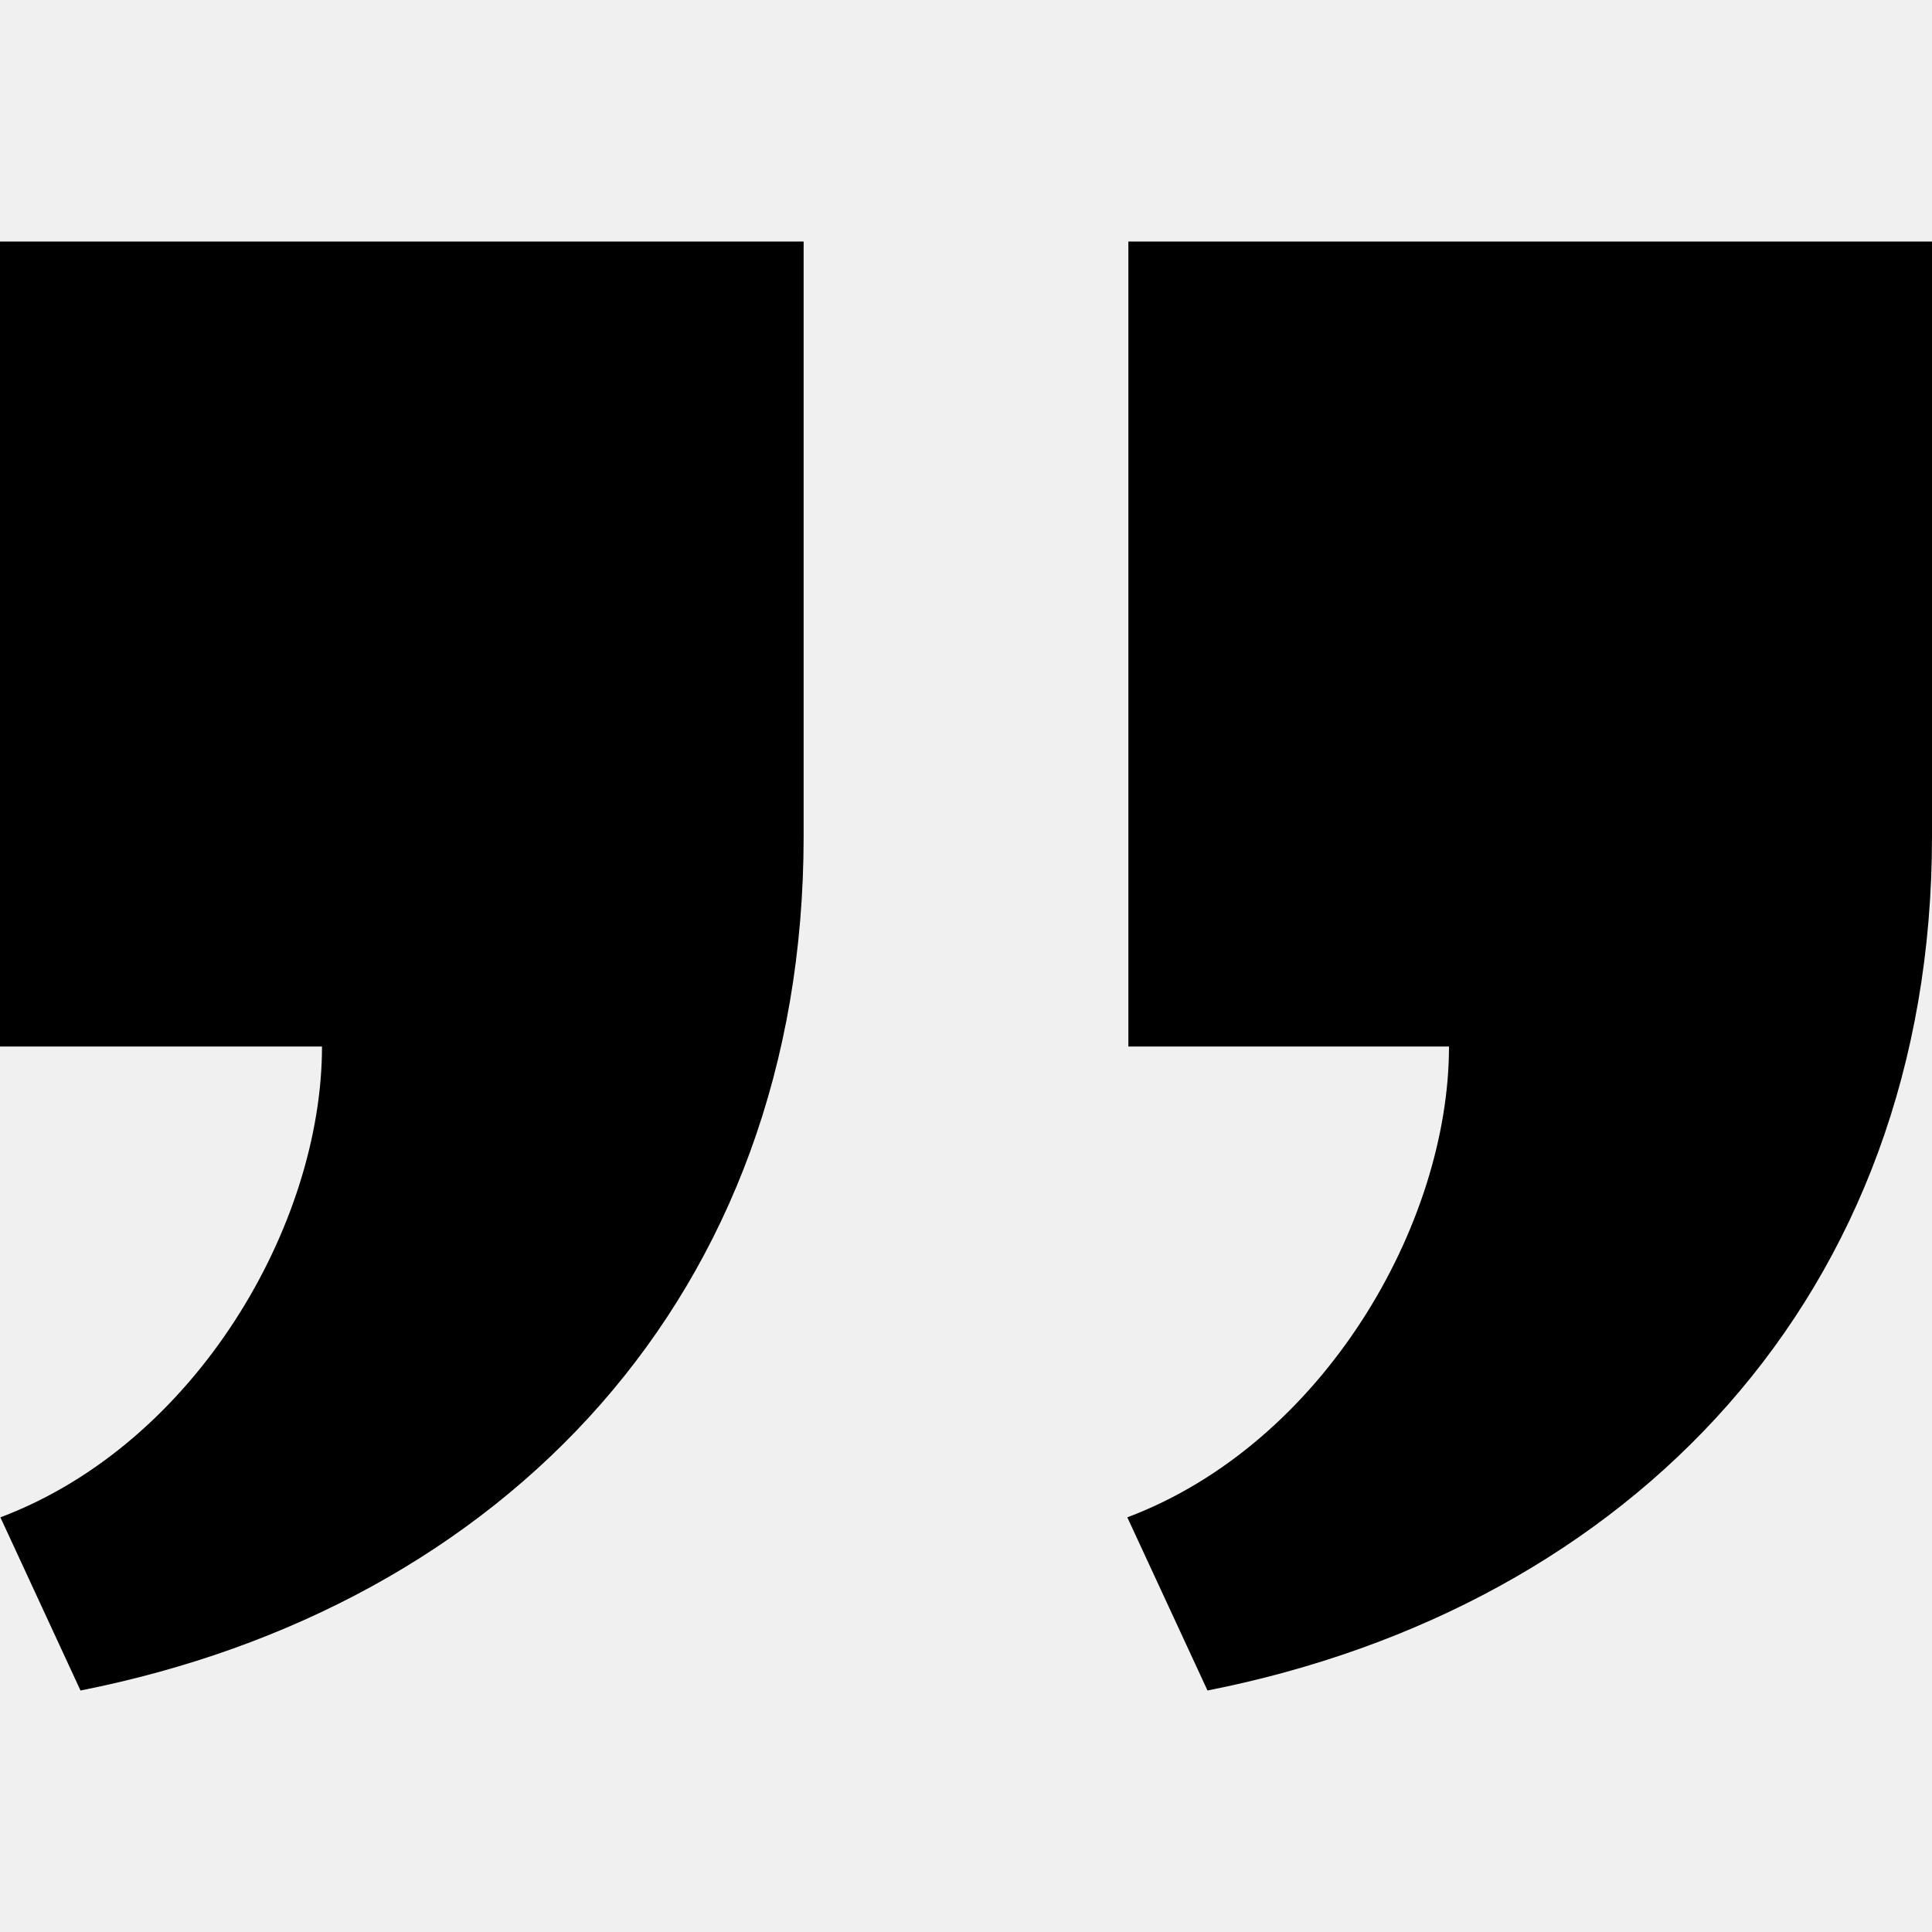
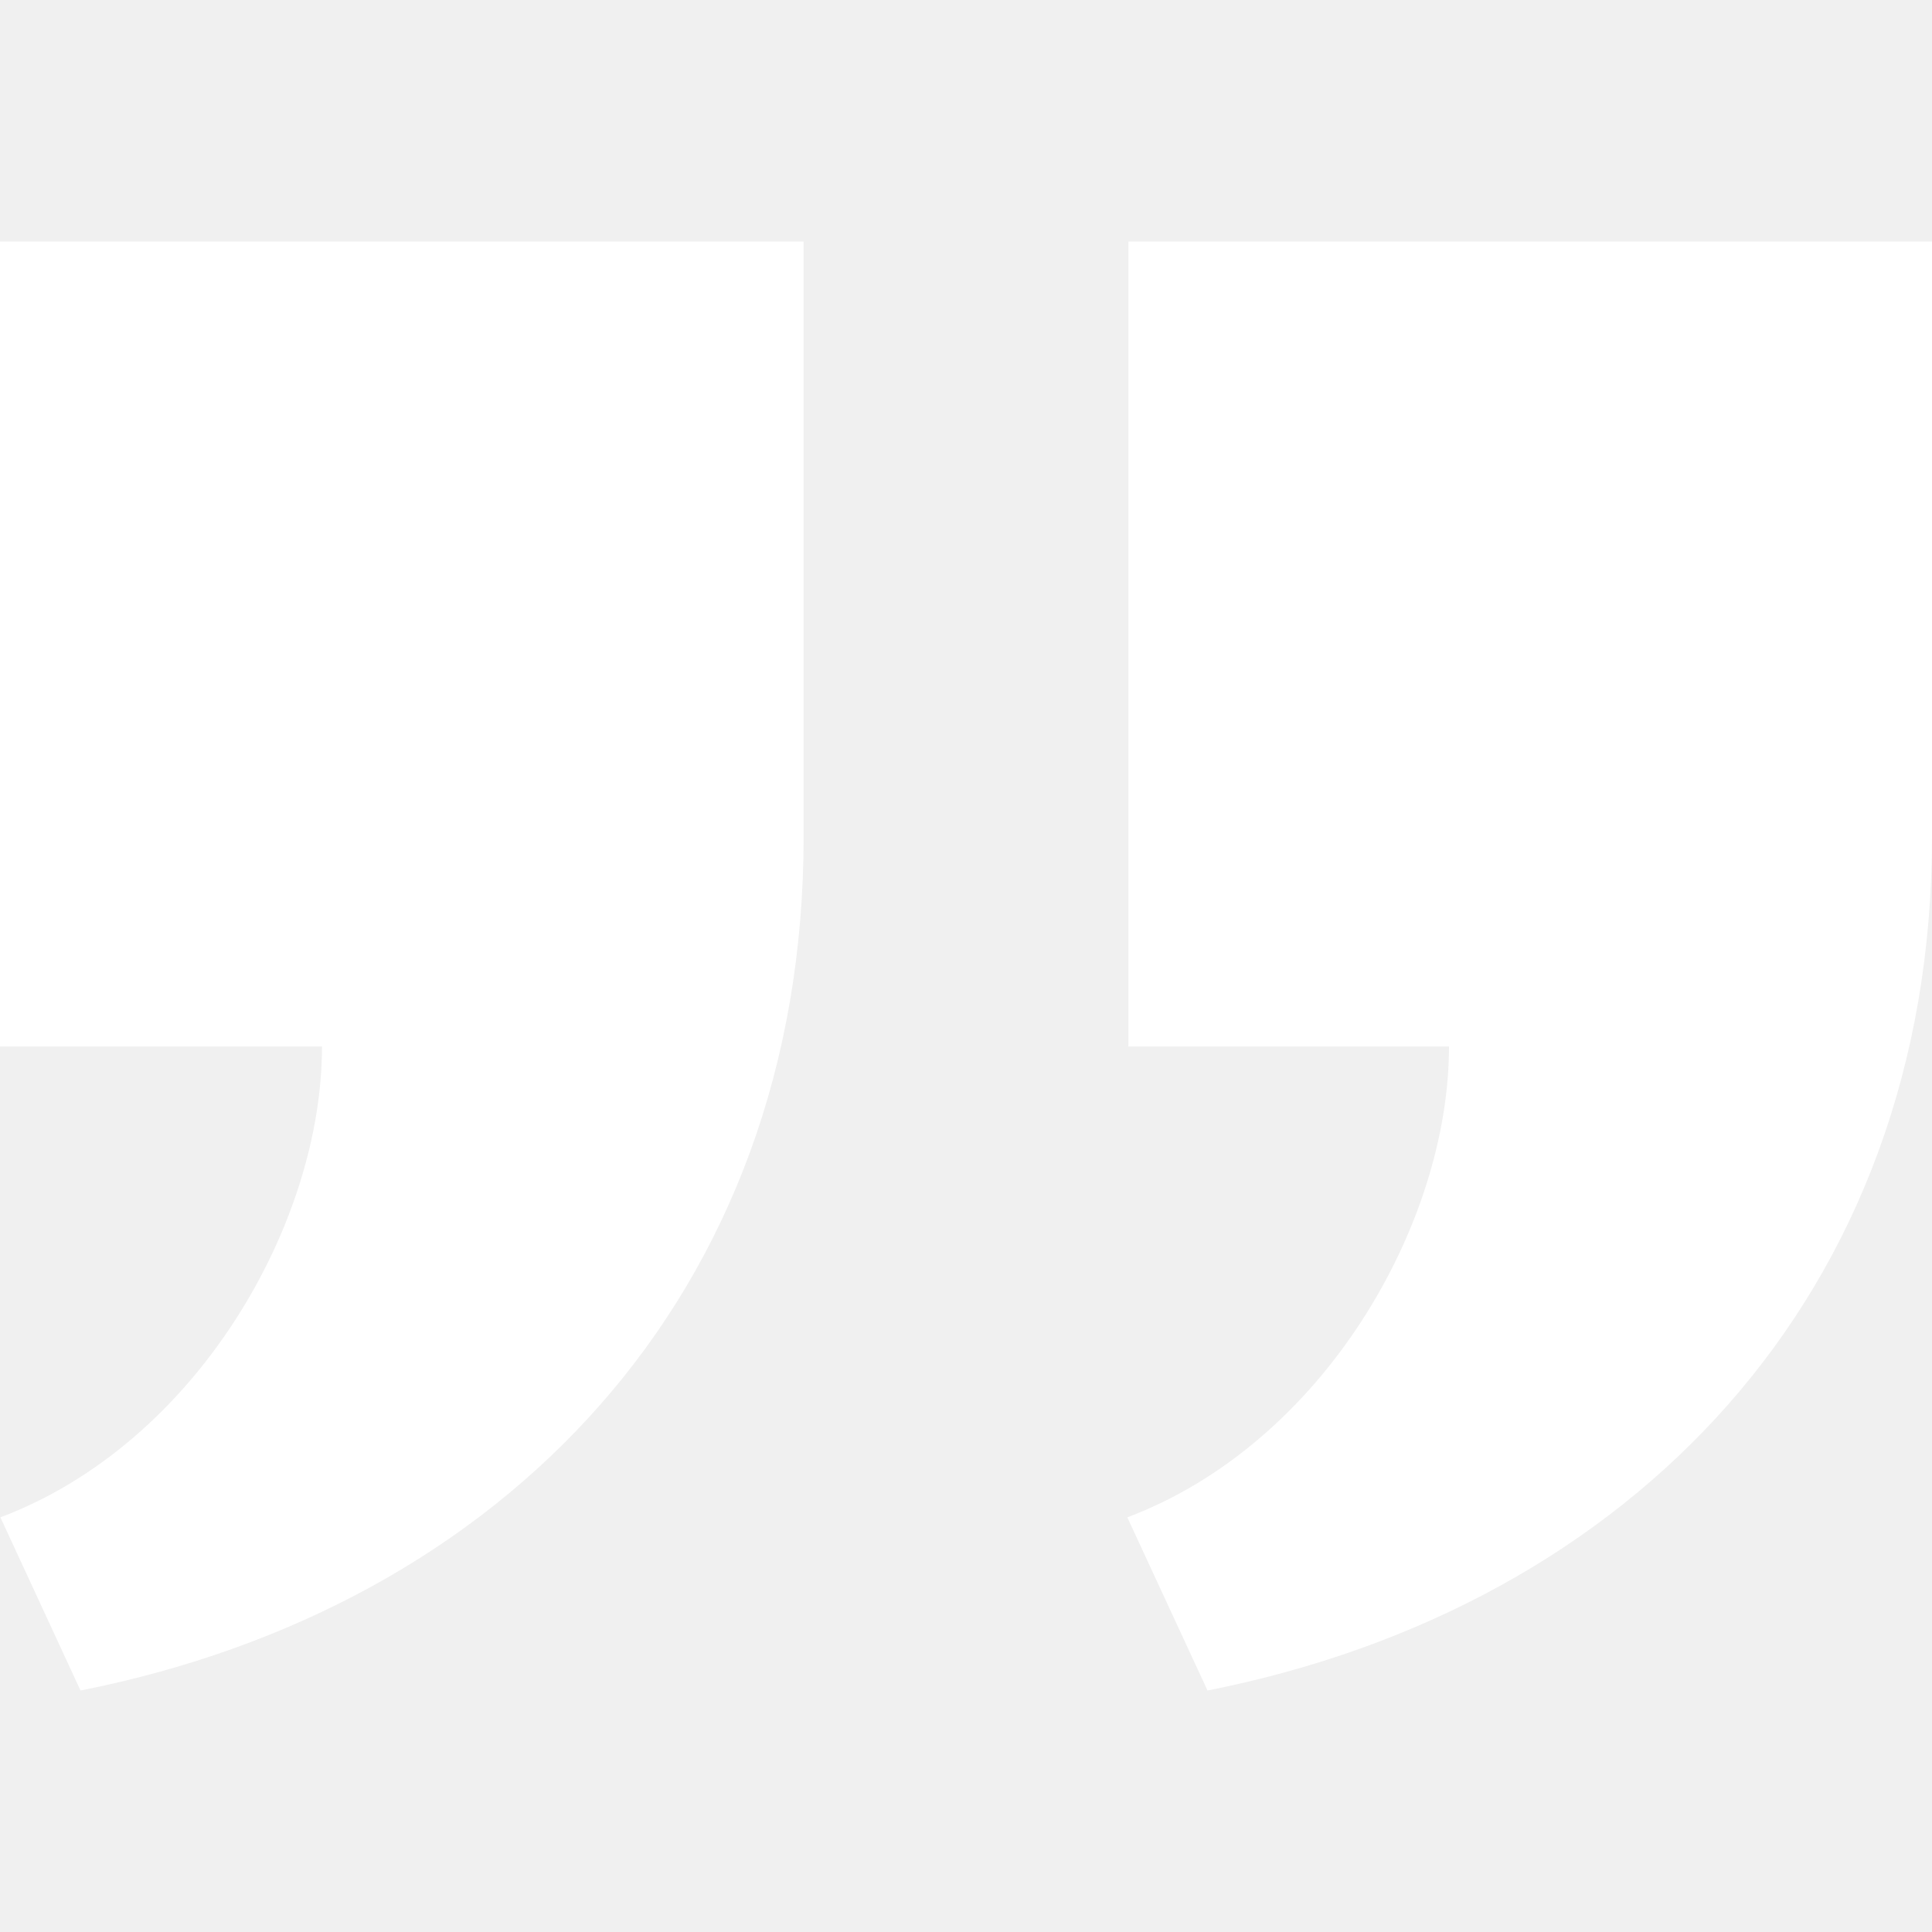
- <svg xmlns="http://www.w3.org/2000/svg" width="24" height="24" viewBox="0 0 24 24">
-   <path d="M9.983 3v7.391c0 5.704-3.731 9.57-8.983 10.609l-.995-2.151c2.432-.917 3.995-3.638 3.995-5.849h-4v-10h9.983zm14.017 0v7.391c0 5.704-3.748 9.571-9 10.609l-.996-2.151c2.433-.917 3.996-3.638 3.996-5.849h-3.983v-10h9.983z" />
+ <svg xmlns="http://www.w3.org/2000/svg" version="1.1" id="Layer_1" x="0px" y="0px" width="24px" height="24px" viewBox="0 0 24 24" enable-background="new 0 0 24 24" xml:space="preserve">
+   <path fill="#FFFFFF" d="M9.983,3v7.391C9.983,16.095,6.252,19.961,1,21l-0.995-2.151C2.437,17.932,4,15.211,4,13H0V3  C0,3,9.983,3,9.983,3z M24,3v7.391c0,5.704-3.748,9.571-9,10.609l-0.996-2.151C16.437,17.932,18,15.211,18,13h-3.983V3  C14.017,3,24,3,24,3z" />
</svg>
